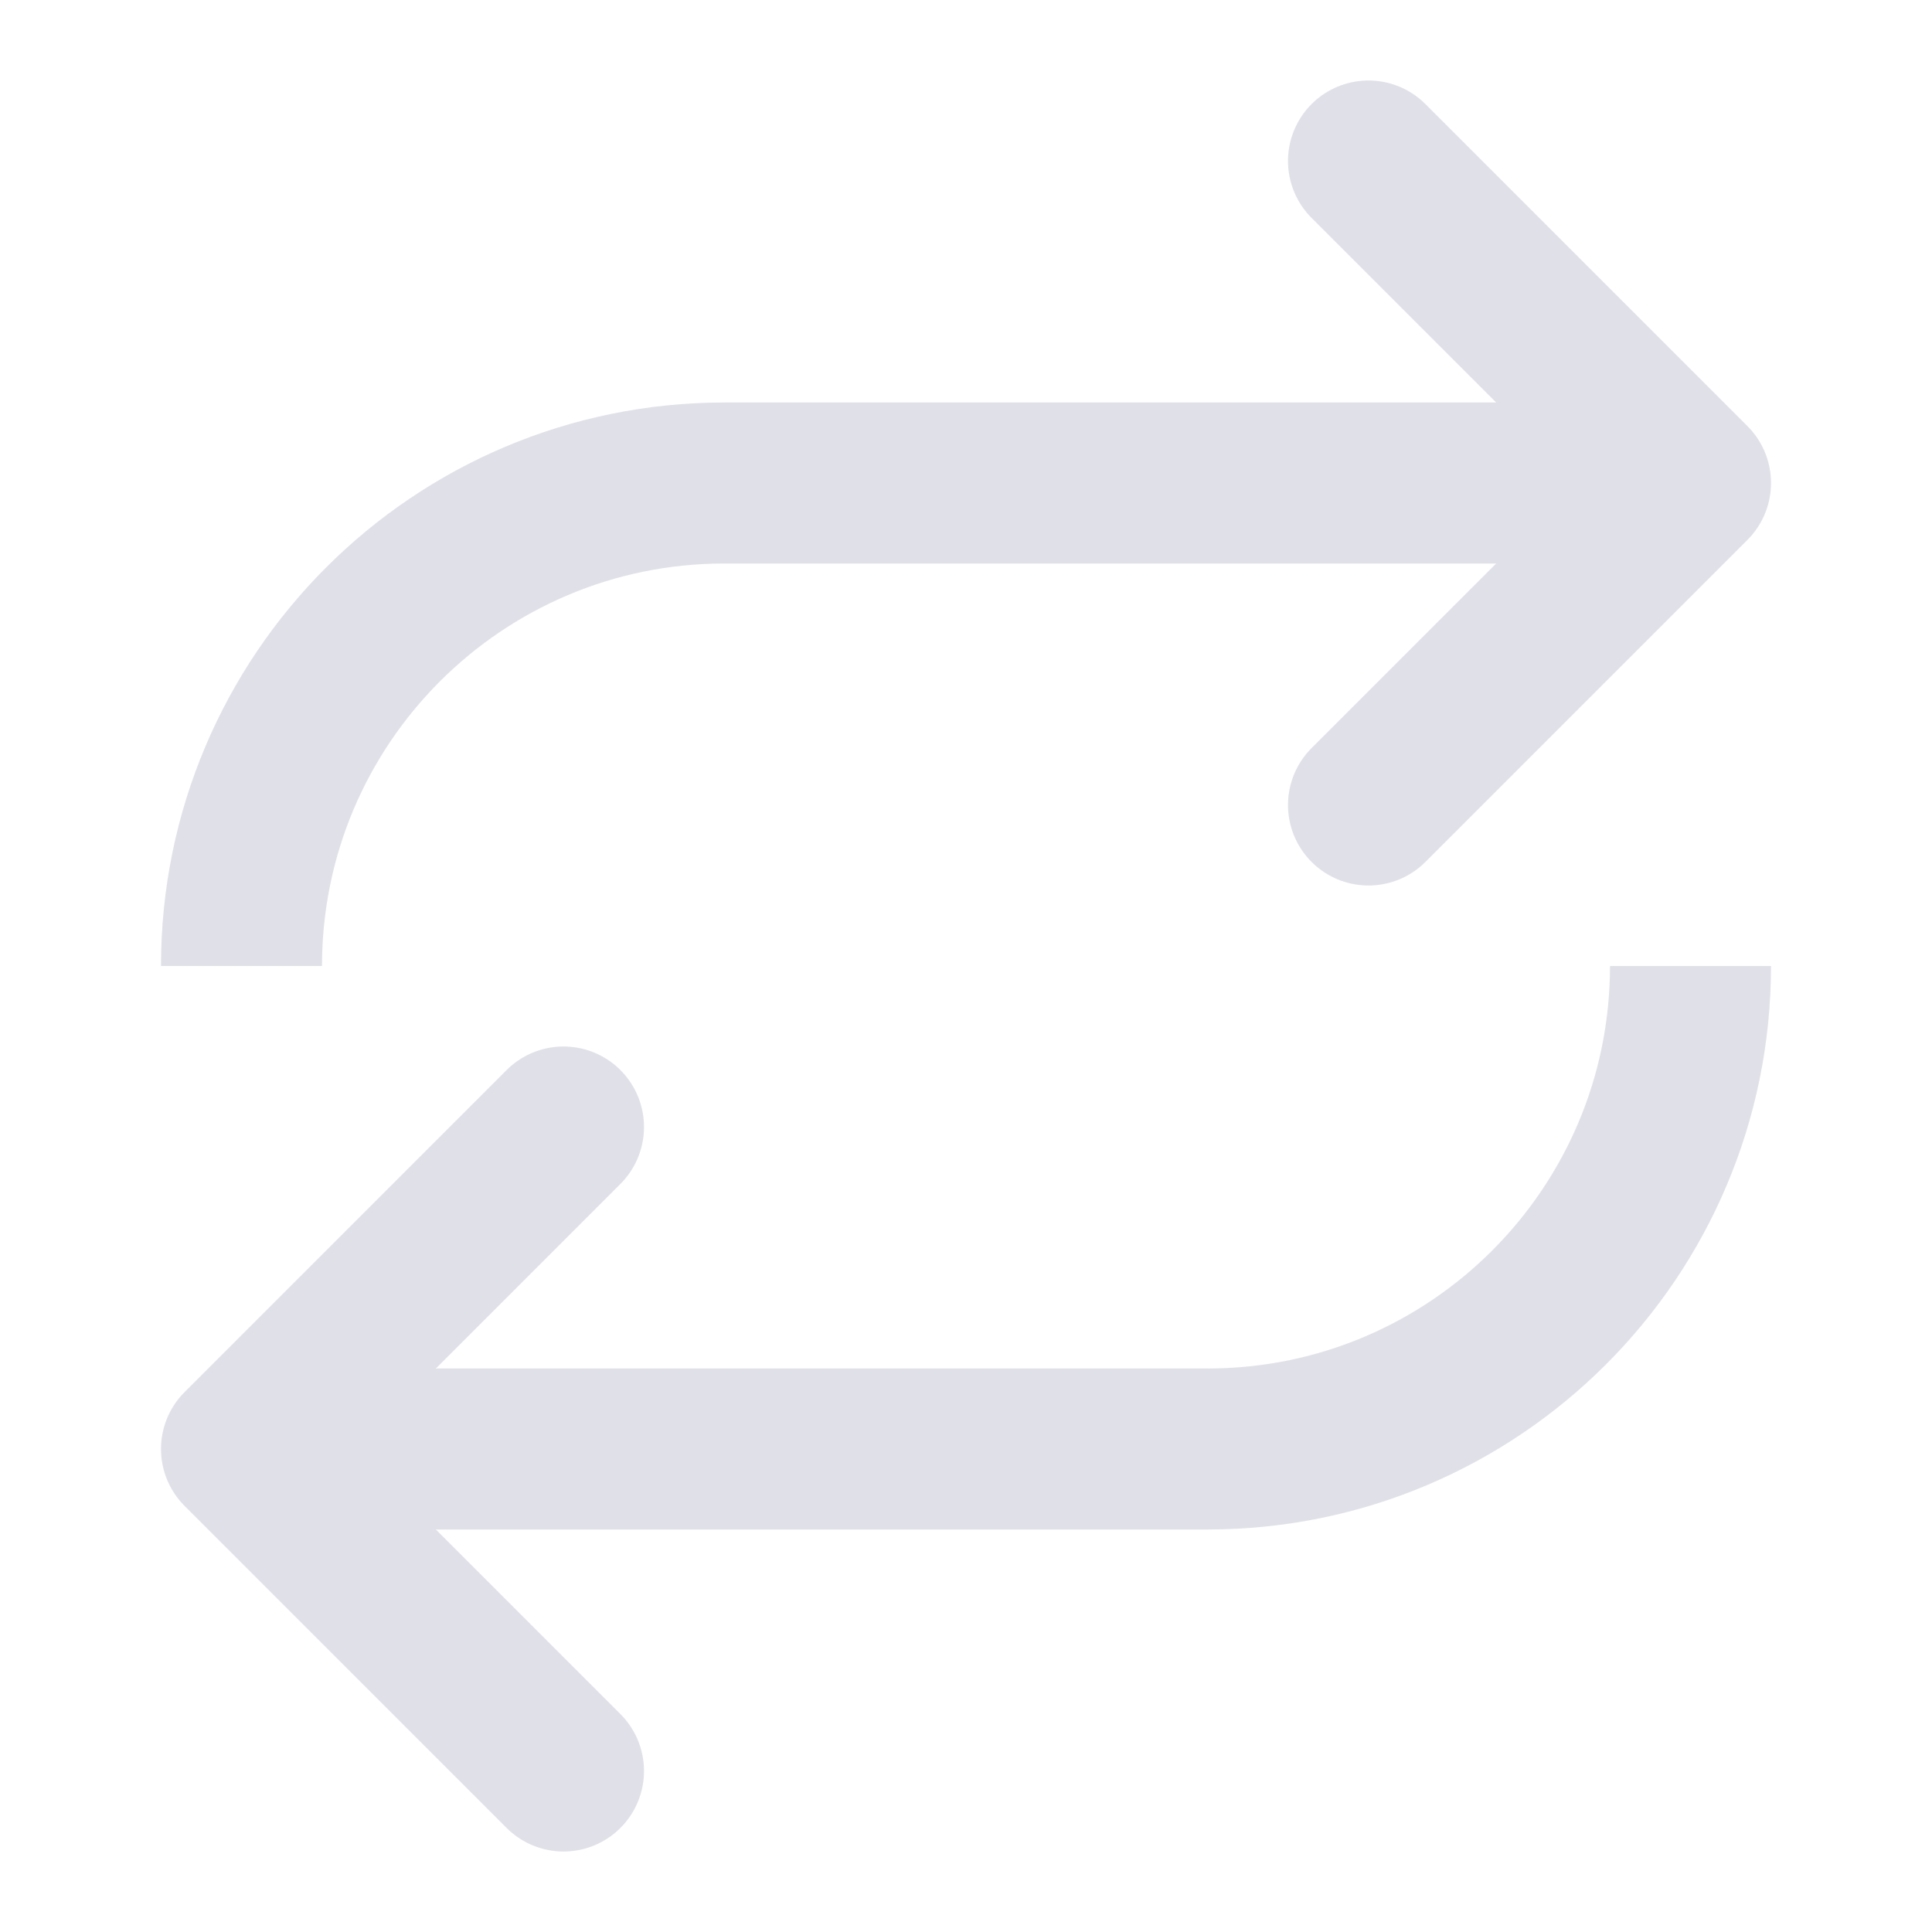
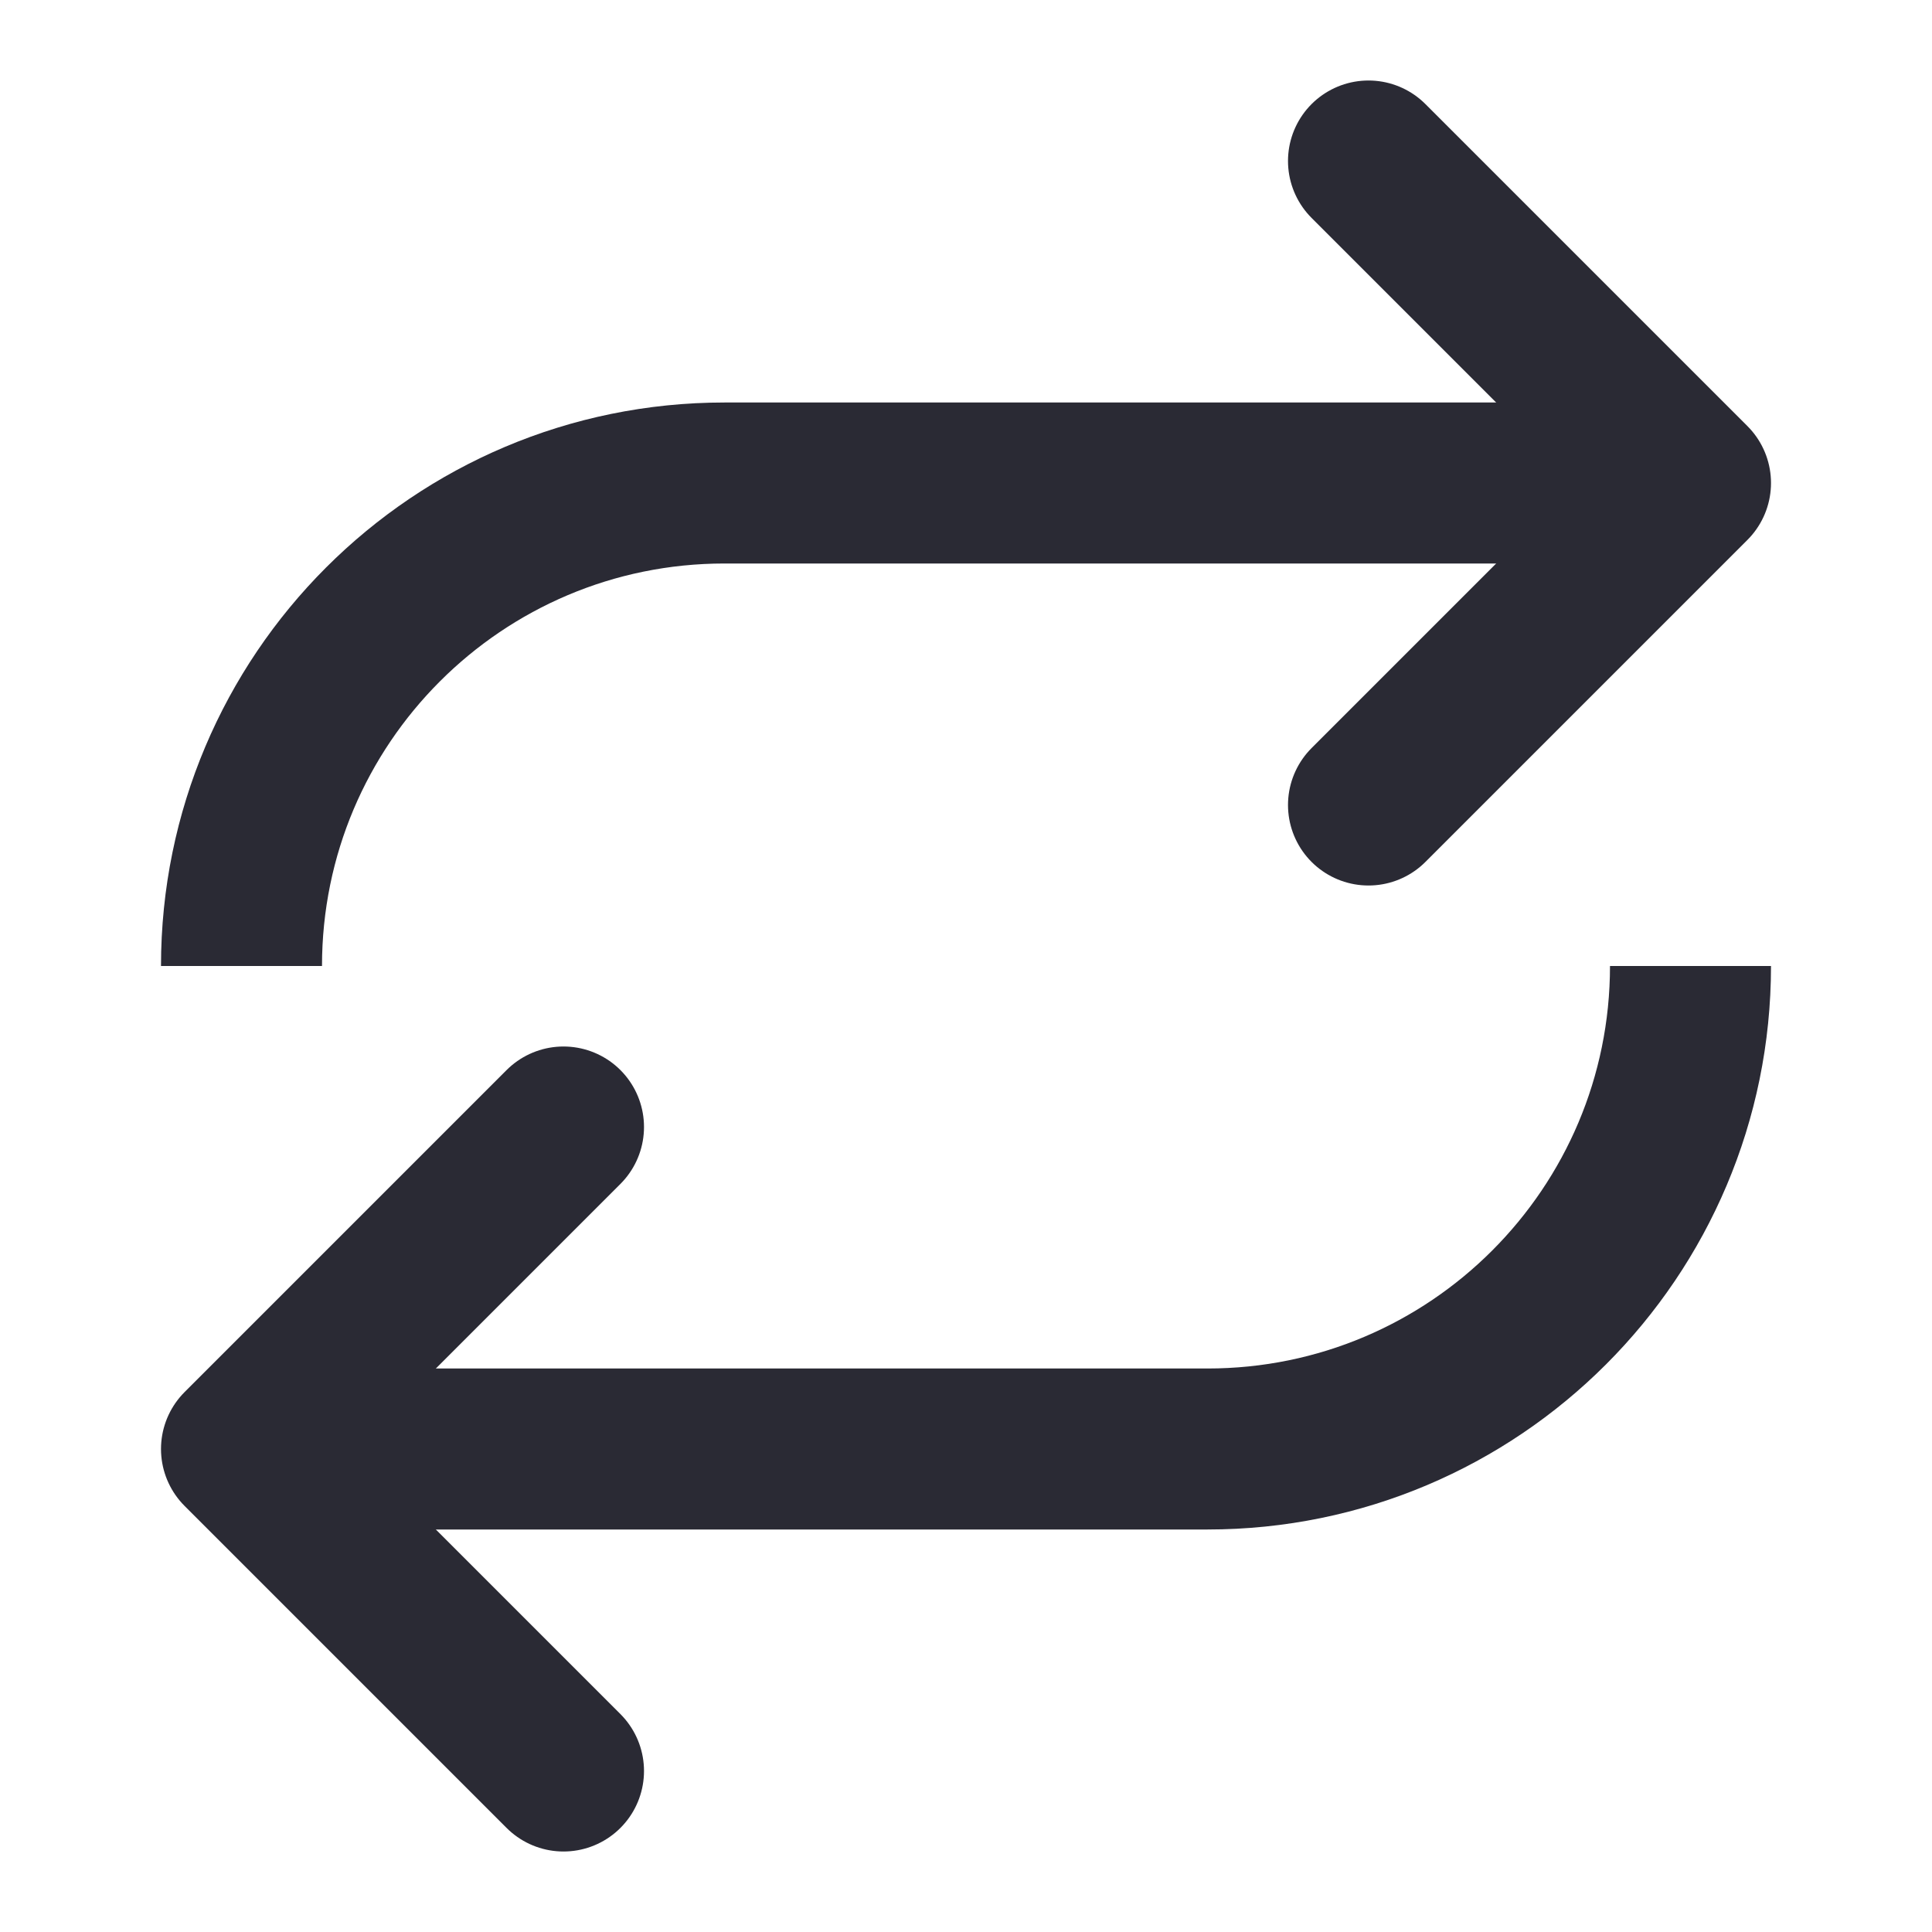
<svg xmlns="http://www.w3.org/2000/svg" viewBox="0 0 24 24" width="24" height="24">
-   <path d="M17,2 L21,6 L17,10 M7,22 L3,18 L7,14" stroke="#e0e0e8" stroke-width="2" fill="none" stroke-linecap="round" stroke-linejoin="round" />
-   <path d="M21,6 L9,6 A6,6 0 0,0 3,12 M3,18 L15,18 A6,6 0 0,0 21,12" stroke="#e0e0e8" stroke-width="2" fill="none" />
+   <path d="M17,2 L21,6 L17,10 M7,22 L3,18 L7,14" stroke="#2a2a34" stroke-width="2" fill="none" stroke-linecap="round" stroke-linejoin="round" />
+   <path d="M21,6 L9,6 A6,6 0 0,0 3,12 M3,18 L15,18 A6,6 0 0,0 21,12" stroke="#2a2a34" stroke-width="2" fill="none" />
</svg>
